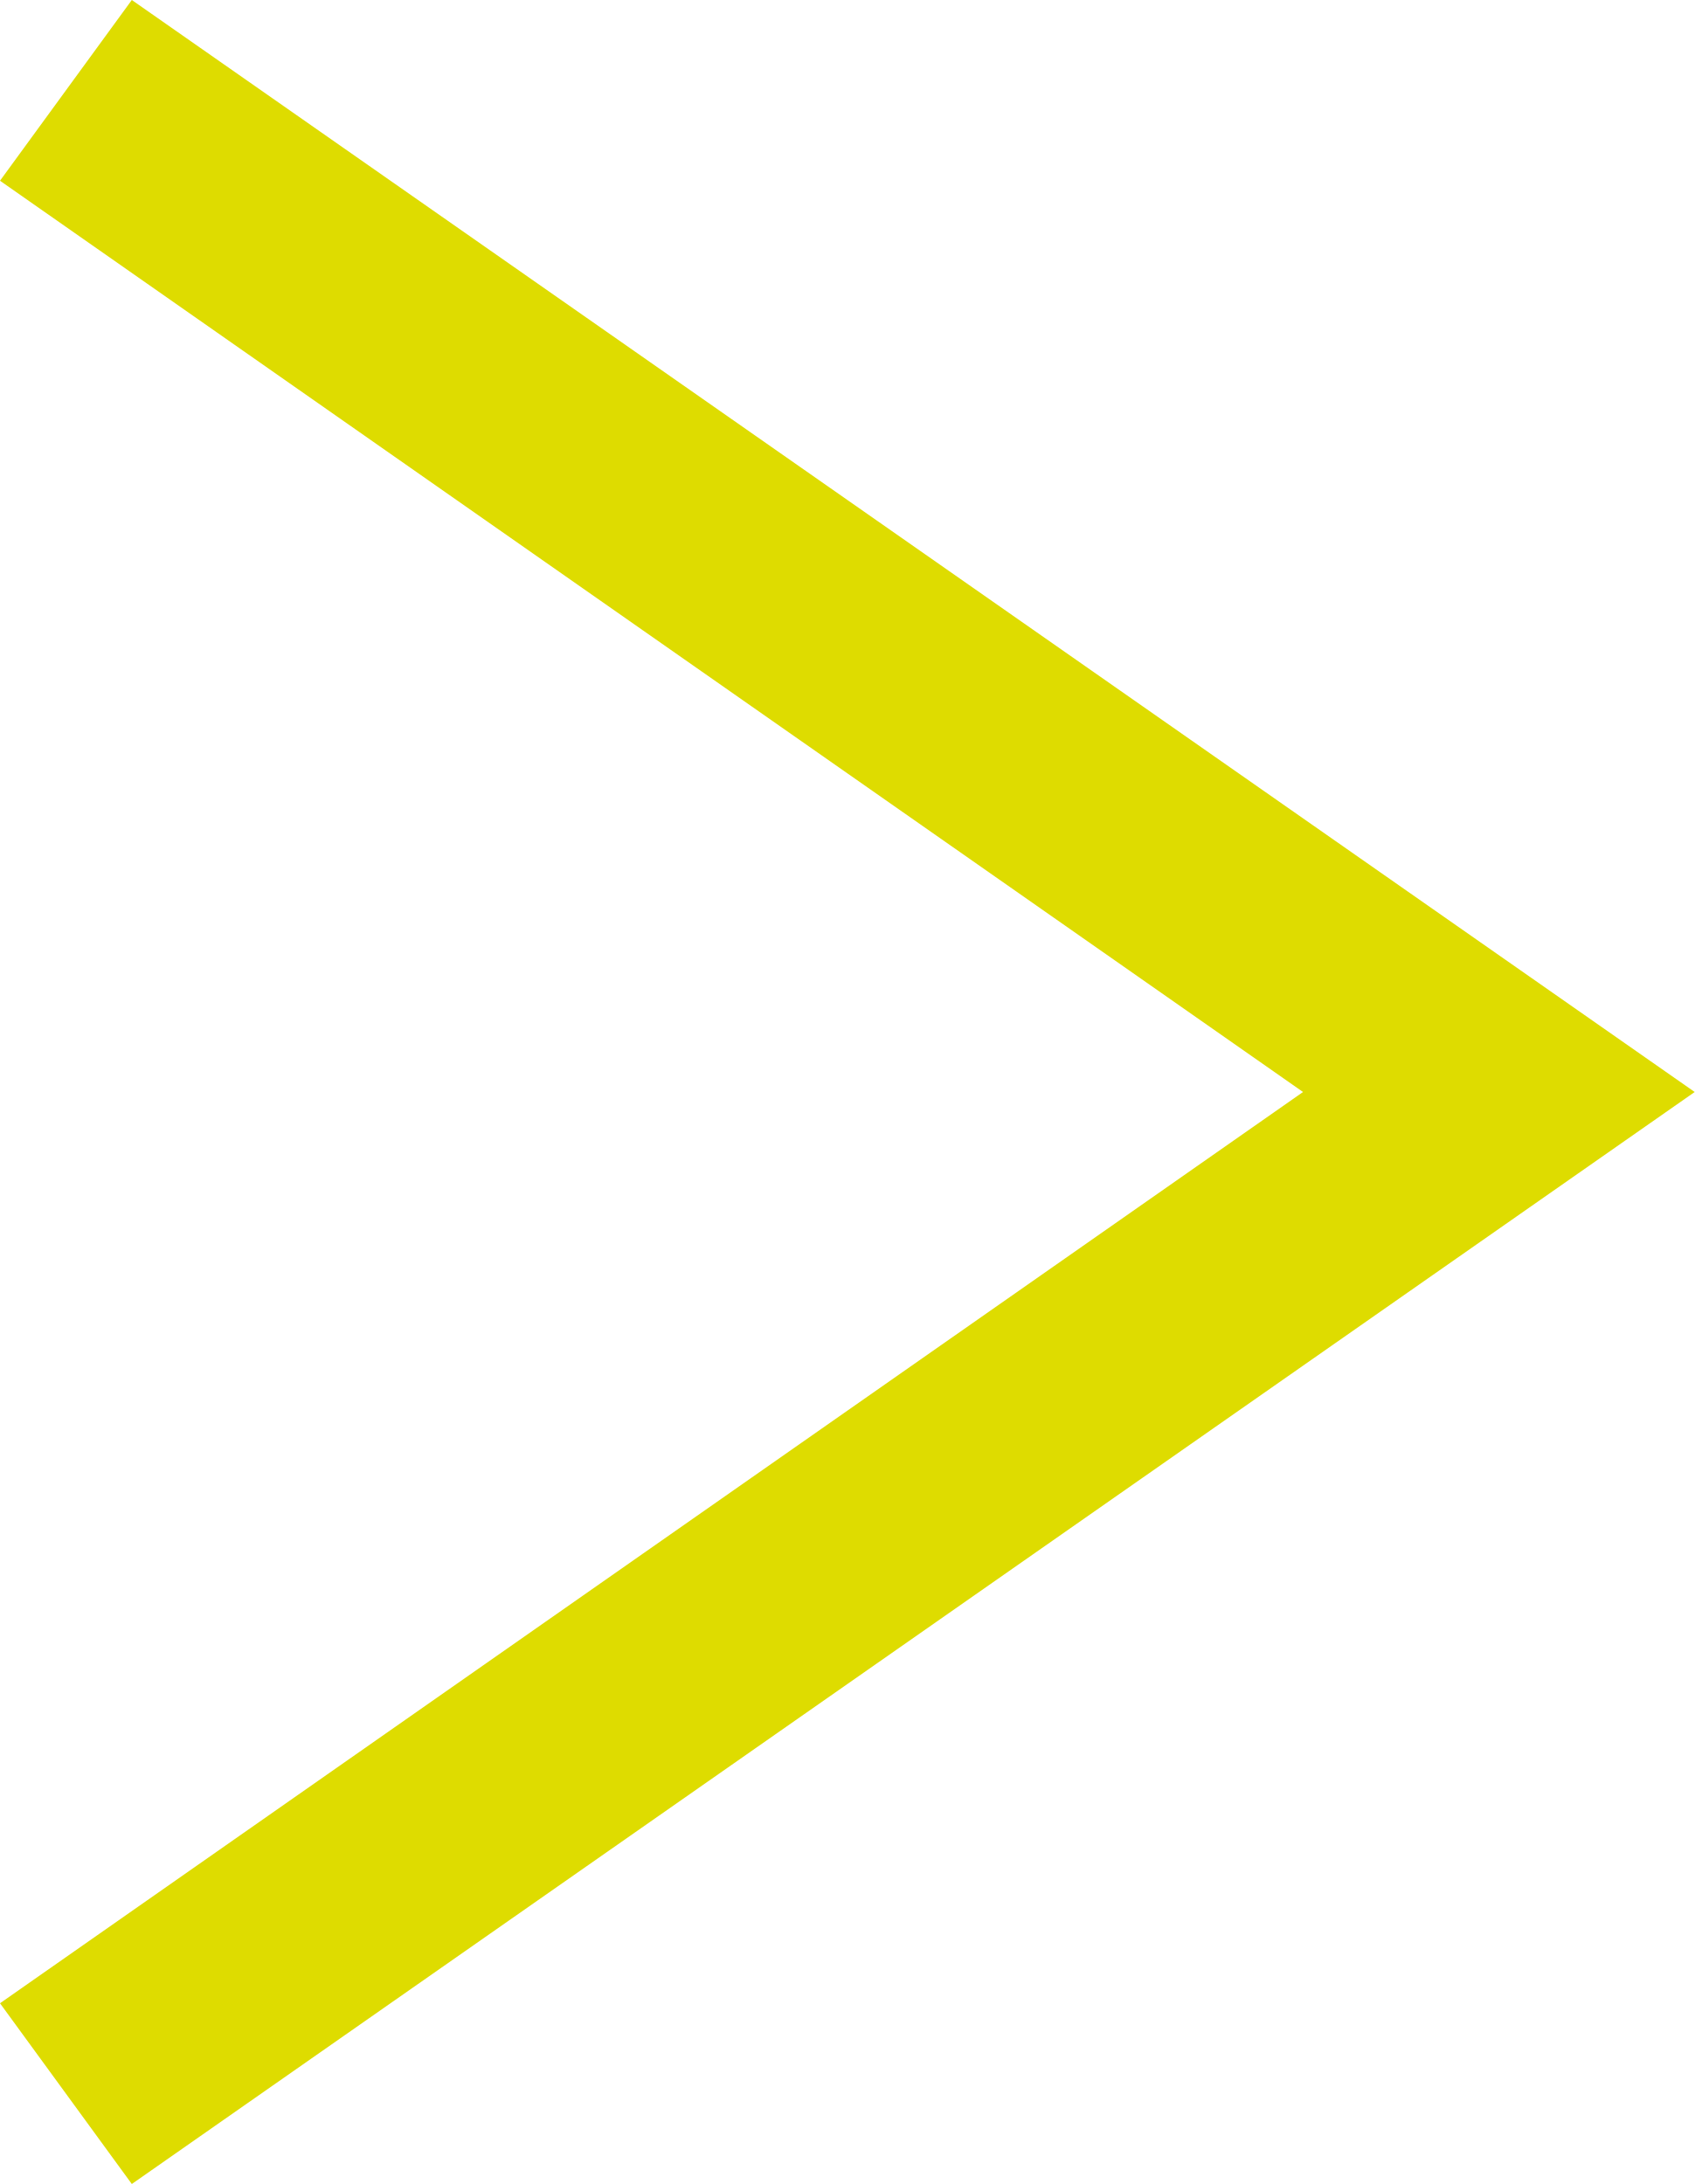
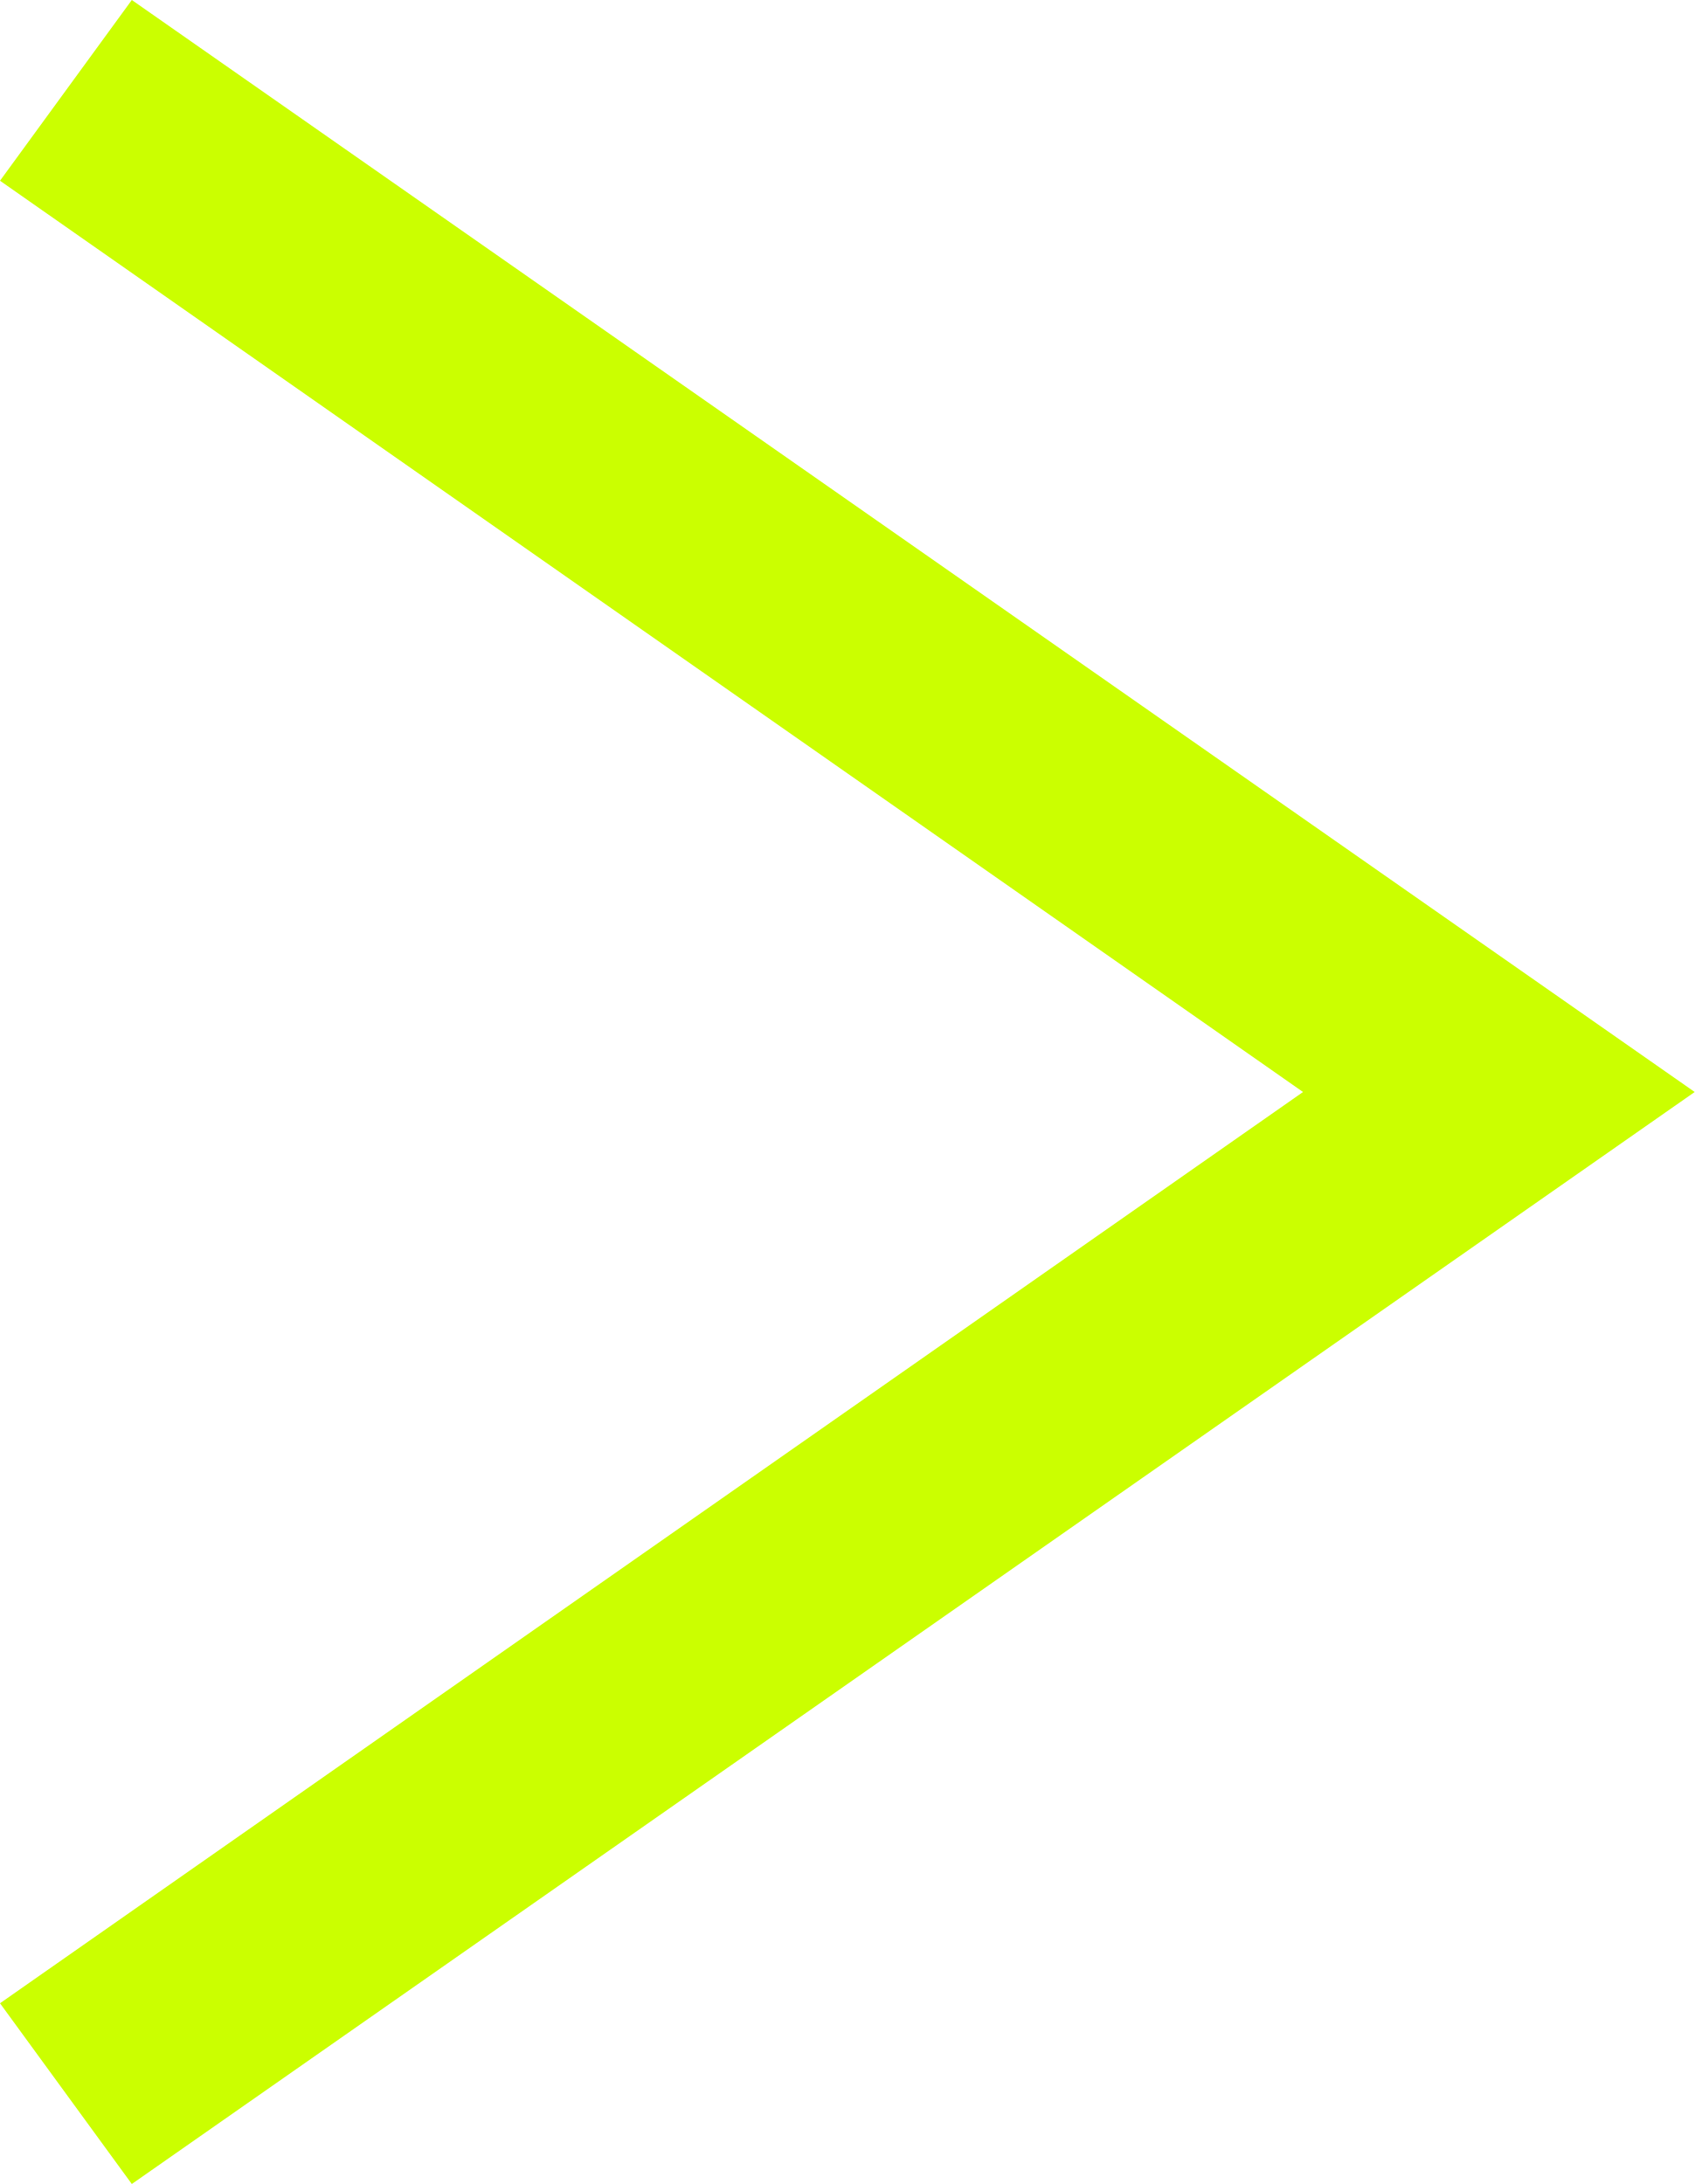
<svg xmlns="http://www.w3.org/2000/svg" id="Layer_1" version="1.1" viewBox="0 0 45 58">
  <defs>
    <style>
      .st0 {
-         fill: #dedc00;
+         fill: #cbff00;
        fill-rule: evenodd;
      }
    </style>
  </defs>
  <path class="st0" d="M3.5,0l41.5,29L3.5,58l-3.5-4.8,34.6-24.2L0,4.8,3.5,0Z" />
</svg>
